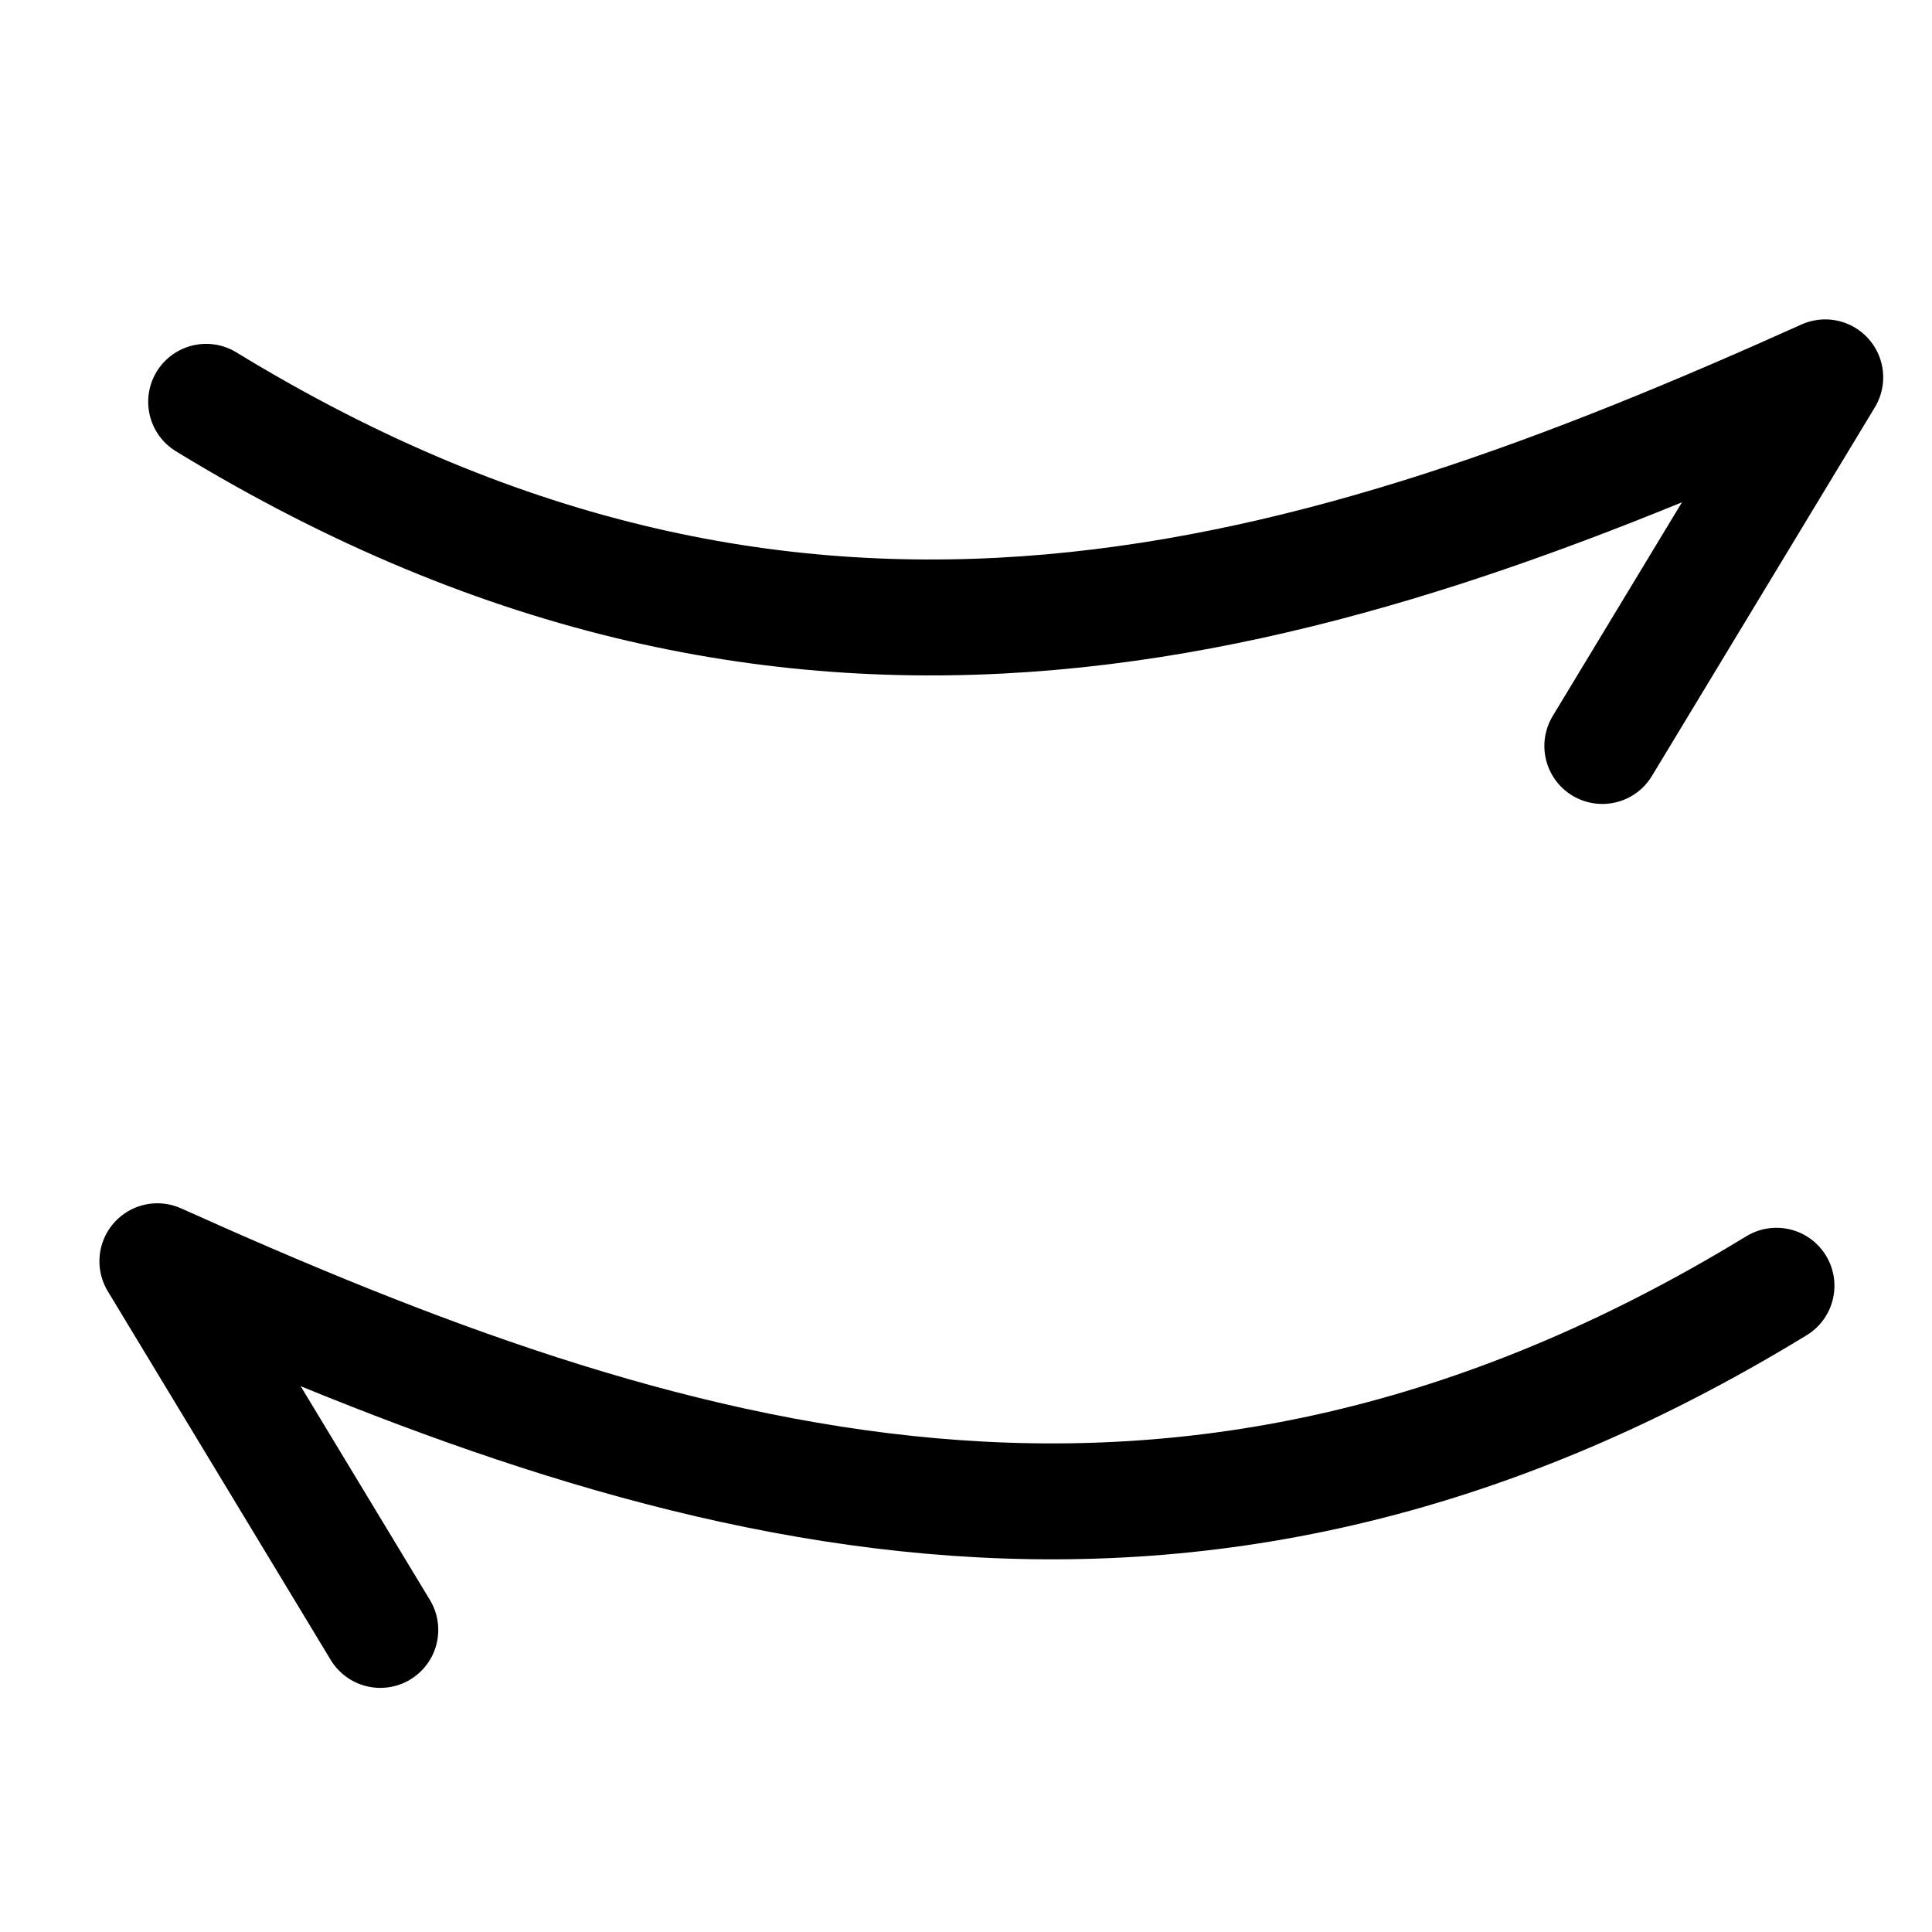
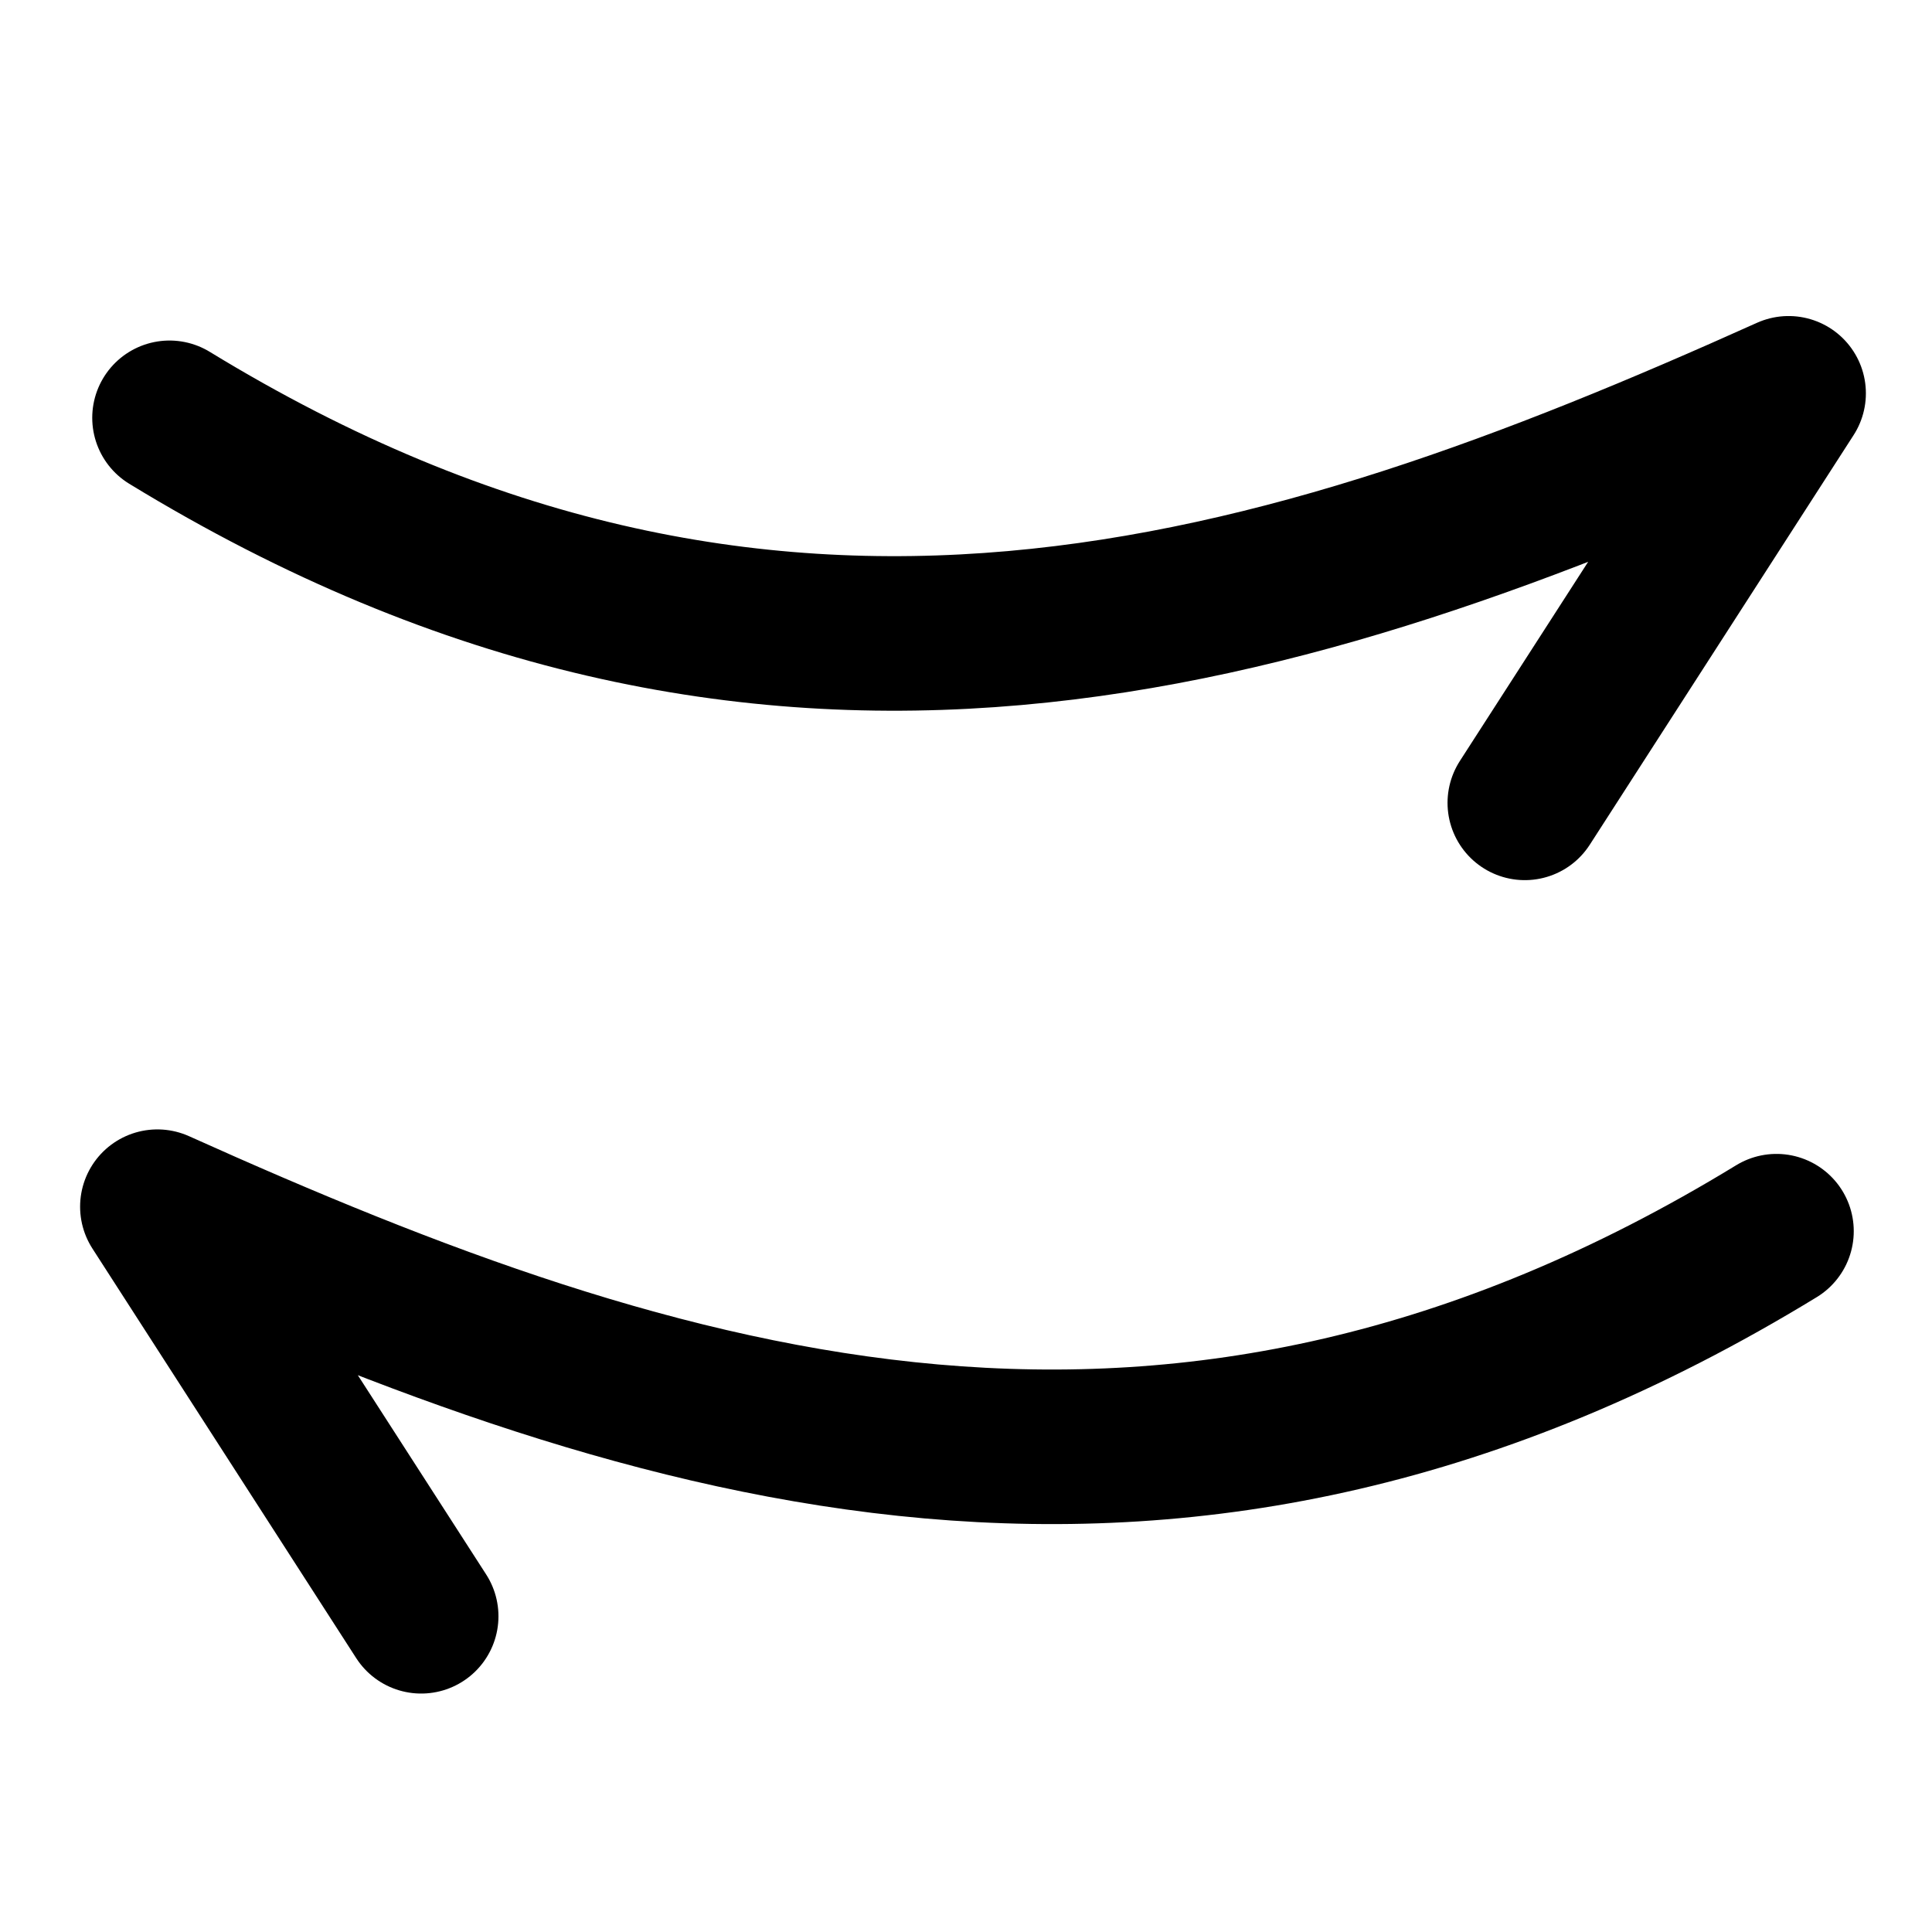
<svg xmlns="http://www.w3.org/2000/svg" width="50mm" height="50mm" viewBox="0 0 50 50" version="1.1" id="svg5">
  <defs id="defs2" />
  <g id="layer1">
-     <path style="fill:none;stroke:#000000;stroke-width:3;stroke-linecap:round;stroke-linejoin:round;stroke-dasharray:none;paint-order:fill markers stroke;stop-color:#000000" d="M 9.842,42.182 4.073,32.641 c 13.063,5.879 26.389,10.111 41.902,0.634" id="path10729" />
-     <path style="fill:none;stroke:#000000;stroke-width:3;stroke-linecap:round;stroke-linejoin:round;stroke-dasharray:none;paint-order:fill markers stroke;stop-color:#000000" d="M 41.468,19.306 47.237,9.766 C 34.173,15.645 20.847,19.876 5.335,10.399" id="path10729-3" />
+     <path style="fill:none;stroke:#000000;stroke-width:4;stroke-linecap:round;stroke-linejoin:round;stroke-dasharray:none;paint-order:fill markers stroke;stop-color:#000000" d="M 10.9,41.829 4.073,31.229 c 13.063,5.879 26.389,10.111 41.902,0.634" id="path10729" />
+     <path style="fill:none;stroke:#000000;stroke-width:4;stroke-linecap:round;stroke-linejoin:round;stroke-dasharray:none;paint-order:fill markers stroke;stop-color:#000000" d="M 39.462,20.778 46.289,10.179 C 33.225,16.058 19.899,20.29 4.387,10.813" id="path10729-3" />
  </g>
</svg>
